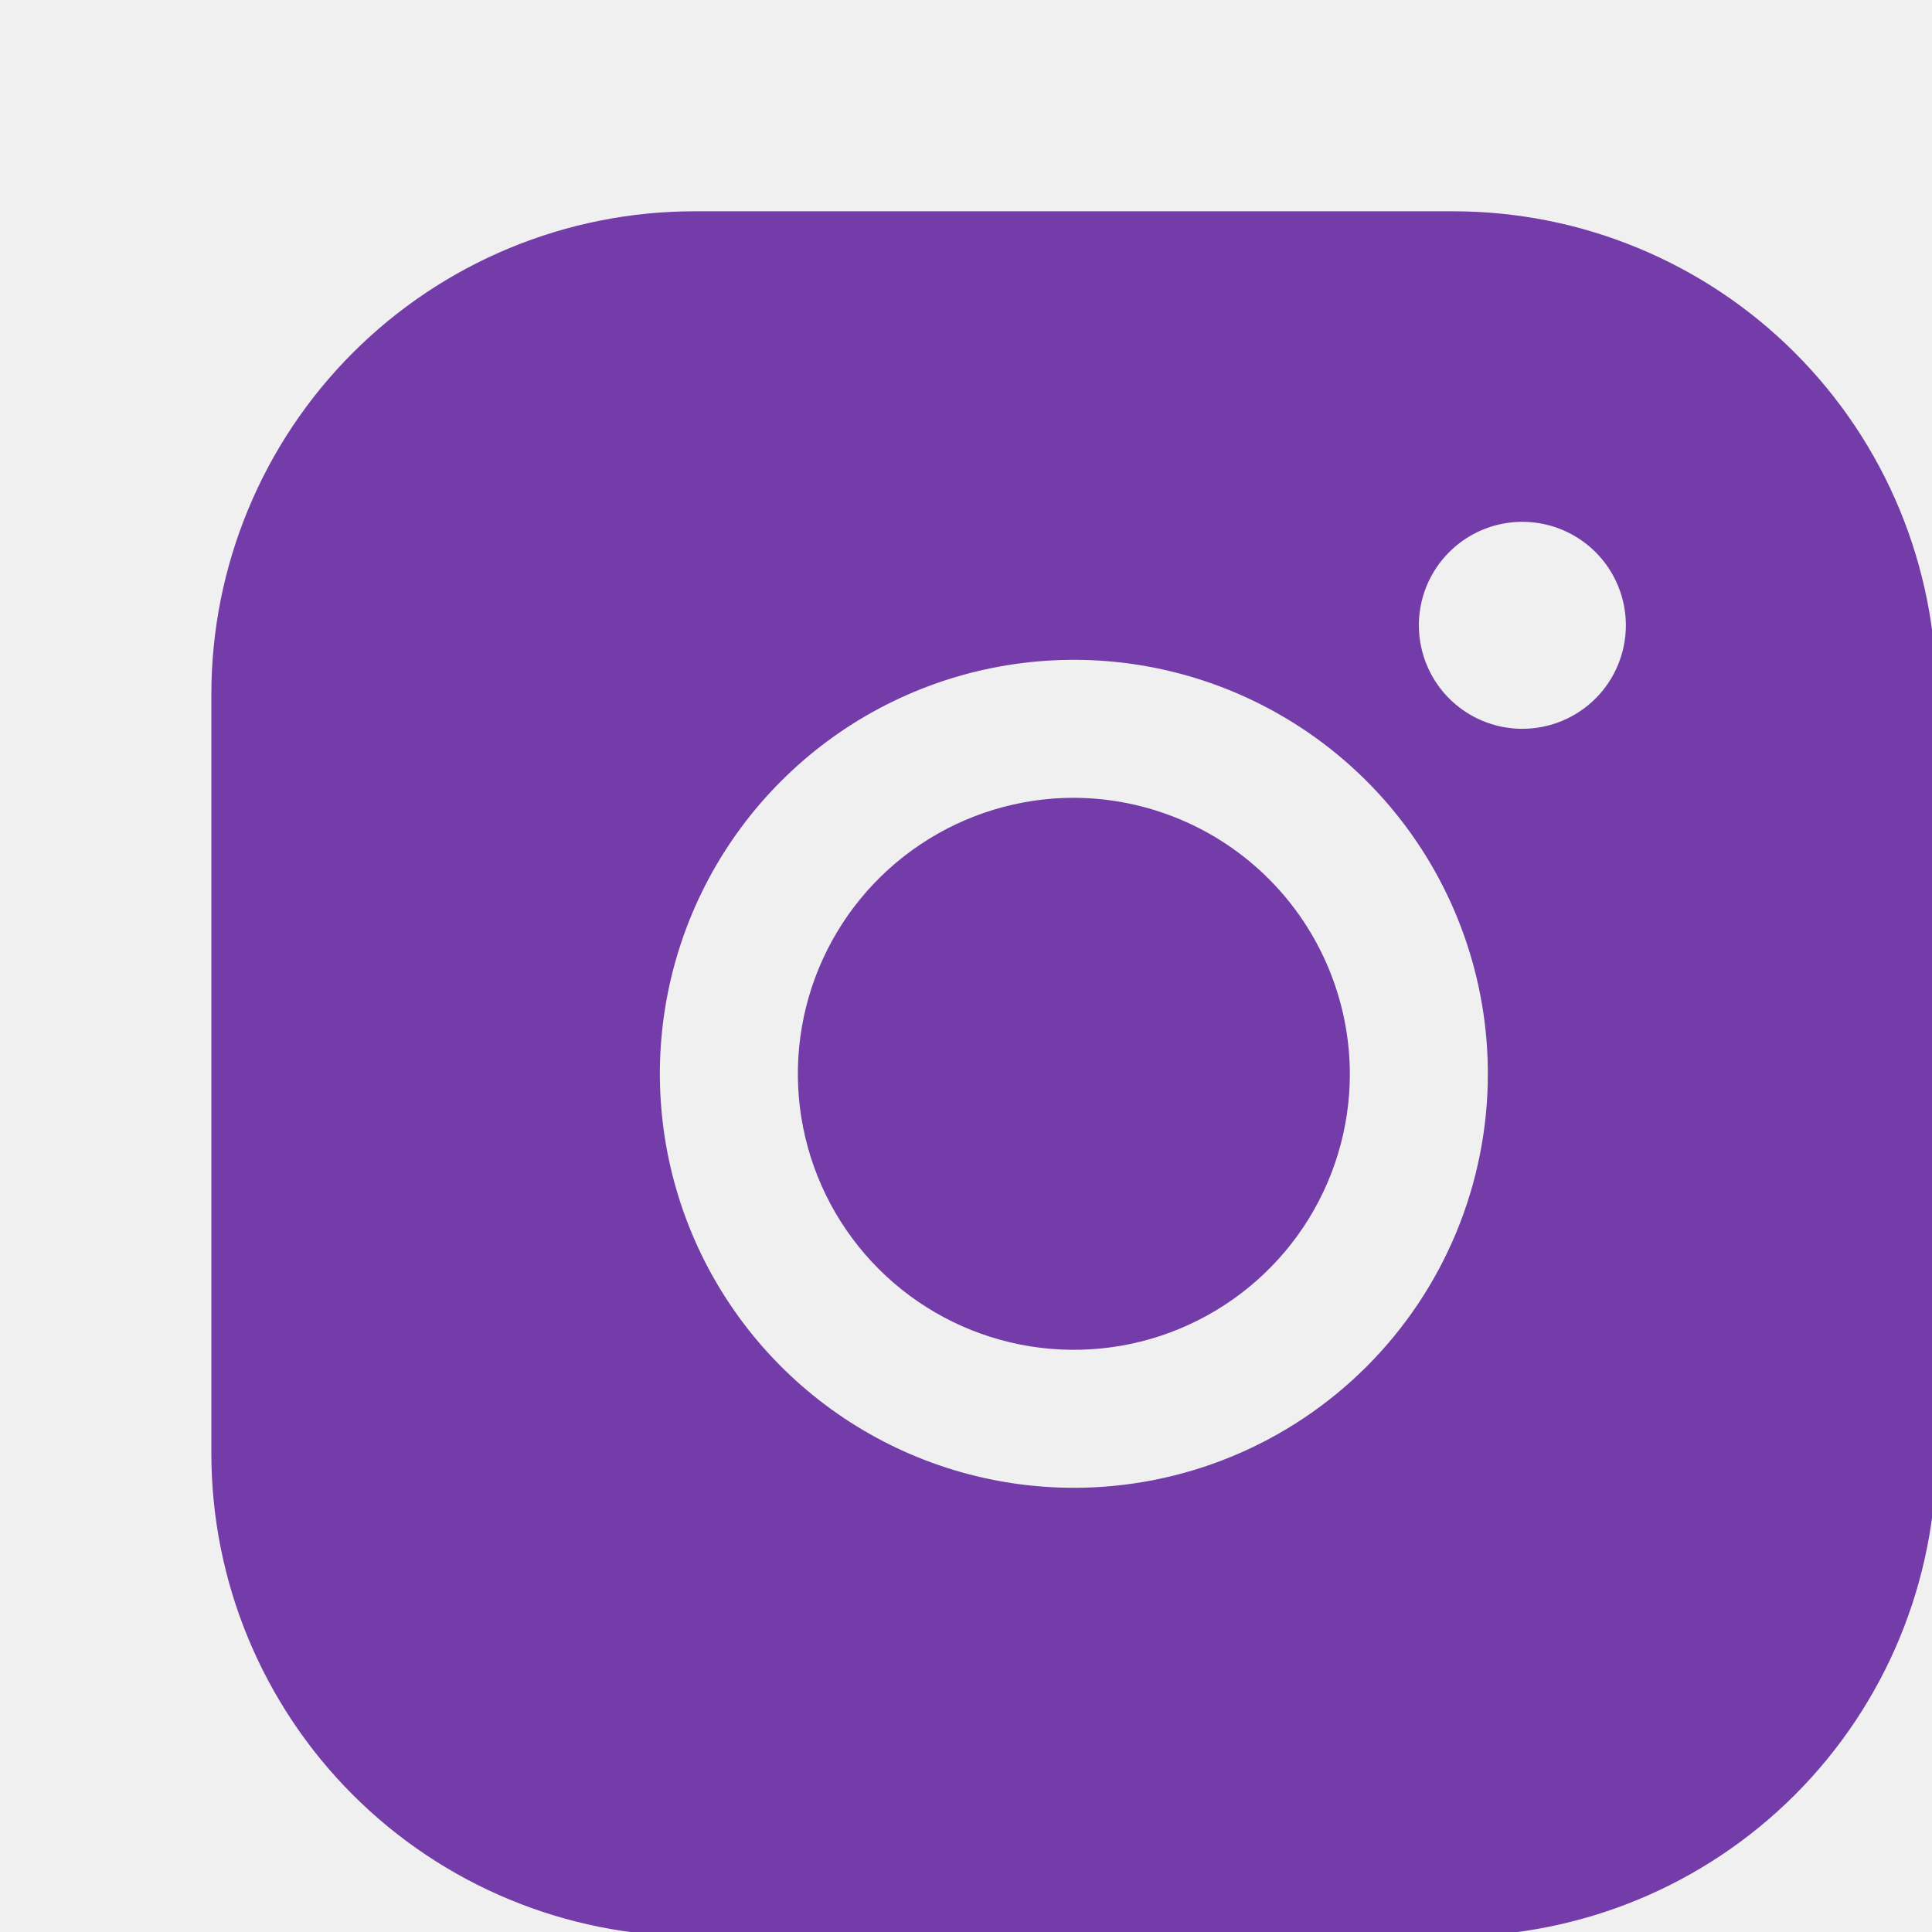
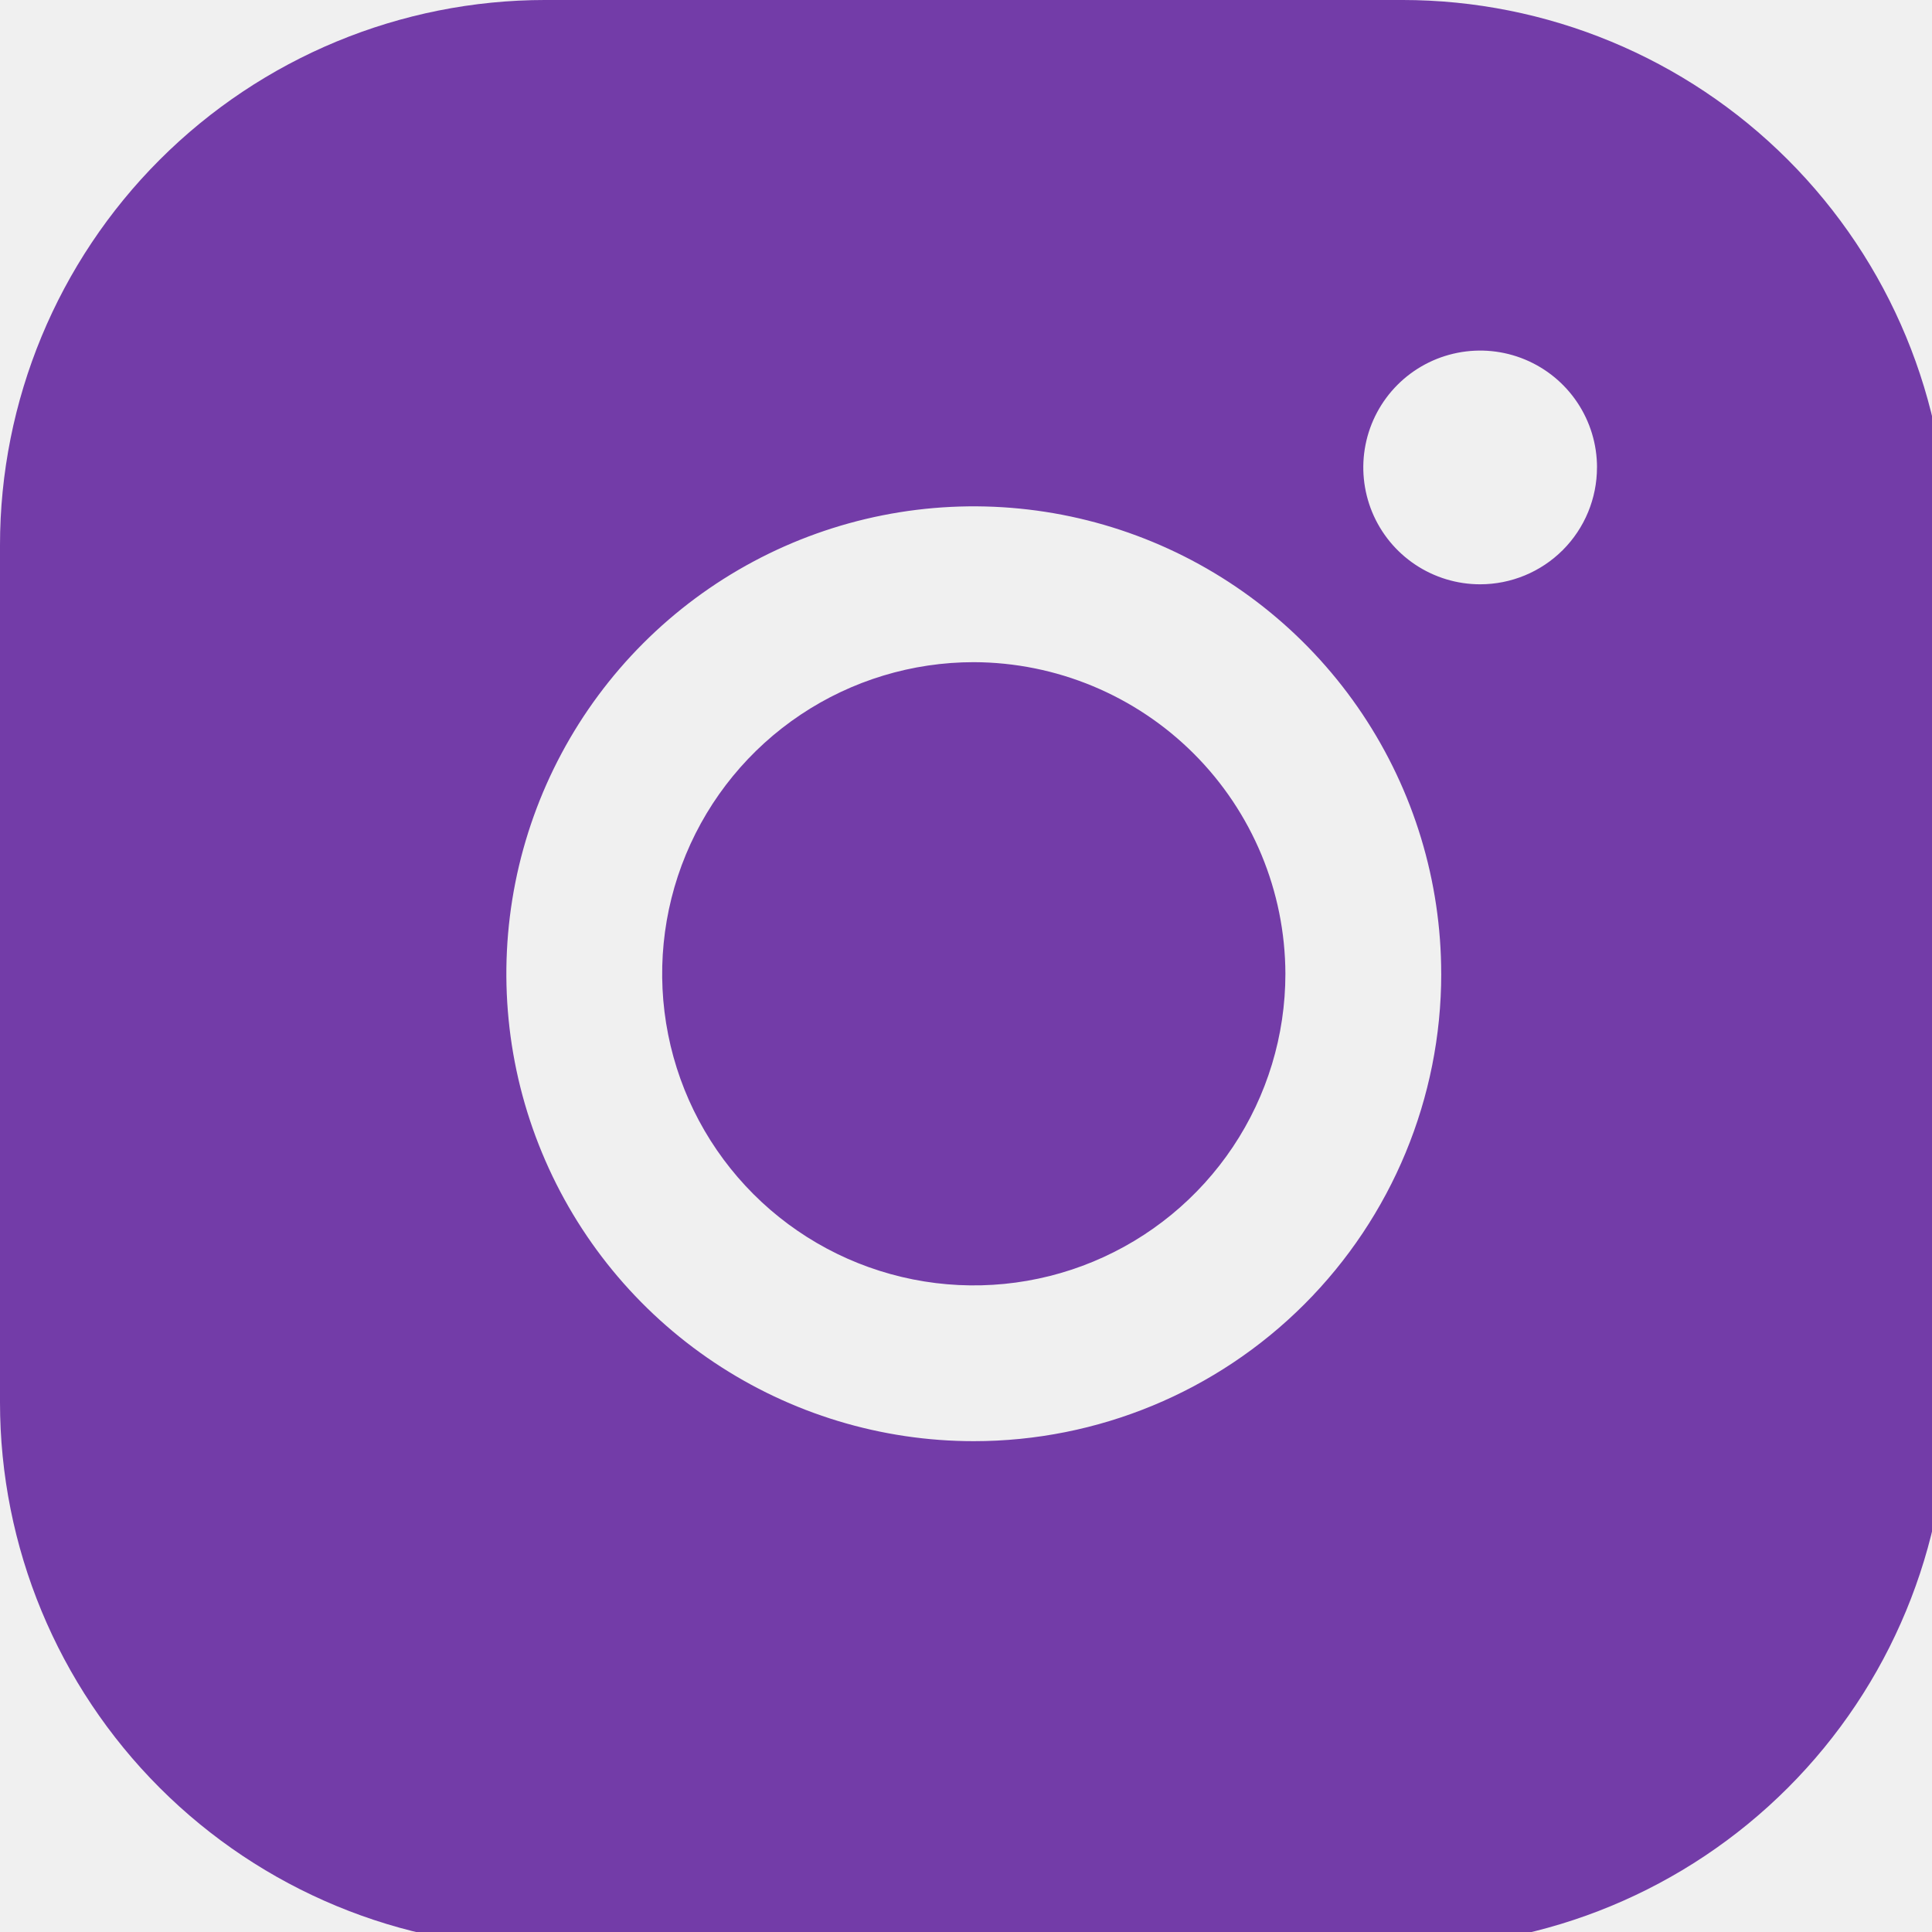
- <svg xmlns="http://www.w3.org/2000/svg" width="70" height="70" viewBox="0 0 70 70" fill="none">
-   <g clip-path="url(#clip0_1_73)">
-     <path d="M48.908 38.906C48.908 40.884 48.322 42.818 47.223 44.462C46.124 46.106 44.562 47.388 42.735 48.145C40.908 48.902 38.897 49.1 36.957 48.714C35.017 48.328 33.236 47.376 31.837 45.977C30.439 44.579 29.486 42.797 29.1 40.857C28.714 38.917 28.913 36.907 29.669 35.079C30.426 33.252 31.708 31.69 33.352 30.592C34.997 29.493 36.93 28.906 38.908 28.906C41.558 28.915 44.096 29.971 45.97 31.844C47.844 33.718 48.9 36.257 48.908 38.906V38.906ZM70.158 25.156V52.656C70.158 57.297 68.314 61.749 65.032 65.031C61.751 68.312 57.299 70.156 52.658 70.156H25.158C20.517 70.156 16.066 68.312 12.784 65.031C9.502 61.749 7.658 57.297 7.658 52.656V25.156C7.658 20.515 9.502 16.064 12.784 12.782C16.066 9.5 20.517 7.656 25.158 7.656H52.658C57.299 7.656 61.751 9.5 65.032 12.782C68.314 16.064 70.158 20.515 70.158 25.156V25.156ZM53.908 38.906C53.908 35.94 53.028 33.039 51.38 30.573C49.732 28.106 47.389 26.183 44.648 25.048C41.907 23.913 38.892 23.616 35.982 24.195C33.072 24.773 30.399 26.202 28.302 28.3C26.204 30.397 24.775 33.07 24.196 35.98C23.618 38.89 23.915 41.906 25.05 44.647C26.185 47.387 28.108 49.73 30.575 51.378C33.041 53.026 35.941 53.906 38.908 53.906C42.886 53.906 46.702 52.326 49.515 49.513C52.328 46.7 53.908 42.885 53.908 38.906ZM58.908 22.656C58.908 21.915 58.688 21.189 58.276 20.573C57.864 19.956 57.278 19.476 56.593 19.192C55.908 18.908 55.154 18.834 54.427 18.978C53.699 19.123 53.031 19.48 52.507 20.005C51.982 20.529 51.625 21.197 51.48 21.925C51.336 22.652 51.41 23.406 51.694 24.091C51.977 24.776 52.458 25.362 53.075 25.774C53.691 26.186 54.416 26.406 55.158 26.406C56.153 26.406 57.106 26.011 57.81 25.308C58.513 24.605 58.908 23.651 58.908 22.656Z" fill="#733CA8" />
+ <svg xmlns="http://www.w3.org/2000/svg" width="62" height="62" viewBox="0 0 62 62" fill="none" version="1.1" id="svg428">
+   <g clip-path="url(#clip0_1_73)" id="g421" transform="translate(-7.65814,-7.65625)">
+     <path d="m 48.908,38.906 c 0,1.978 -0.586,3.911 -1.685,5.556 -1.099,1.644 -2.661,2.926 -4.488,3.683 -1.827,0.757 -3.838,0.955 -5.778,0.569 -1.94,-0.386 -3.722,-1.338 -5.12,-2.737 -1.399,-1.399 -2.351,-3.18 -2.737,-5.12 -0.386,-1.94 -0.188,-3.95 0.569,-5.778 0.757,-1.827 2.039,-3.389 3.683,-4.488 1.645,-1.099 3.578,-1.685 5.556,-1.685 2.65,0.008 5.188,1.065 7.062,2.938 1.874,1.874 2.93,4.412 2.938,7.062 z m 21.25,-13.75 v 27.5 c 0,4.641 -1.844,9.092 -5.126,12.374 -3.282,3.282 -7.733,5.126 -12.374,5.126 h -27.5 c -4.641,0 -9.092,-1.844 -12.374,-5.126 C 9.502,61.749 7.658,57.297 7.658,52.656 v -27.5 c 0,-4.641 1.844,-9.092 5.126,-12.374 3.282,-3.282 7.733,-5.126 12.374,-5.126 h 27.5 c 4.641,0 9.092,1.844 12.374,5.126 3.282,3.282 5.126,7.733 5.126,12.374 z m -16.25,13.75 c 0,-2.967 -0.88,-5.867 -2.528,-8.334 -1.648,-2.467 -3.991,-4.389 -6.732,-5.525 -2.741,-1.135 -5.757,-1.432 -8.667,-0.854 -2.91,0.579 -5.582,2.007 -7.68,4.105 -2.098,2.098 -3.526,4.771 -4.105,7.68 -0.579,2.91 -0.282,5.926 0.854,8.667 1.135,2.741 3.058,5.084 5.525,6.732 2.467,1.648 5.367,2.528 8.334,2.528 3.978,0 7.794,-1.58 10.607,-4.393 2.813,-2.813 4.393,-6.628 4.393,-10.607 z m 5,-16.25 c 0,-0.742 -0.22,-1.467 -0.632,-2.083 -0.412,-0.617 -0.998,-1.097 -1.683,-1.381 -0.685,-0.284 -1.439,-0.358 -2.167,-0.213 -0.728,0.145 -1.396,0.502 -1.92,1.026 -0.524,0.524 -0.882,1.193 -1.026,1.92 -0.145,0.727 -0.07,1.481 0.213,2.167 0.284,0.685 0.764,1.271 1.381,1.683 0.617,0.412 1.342,0.632 2.083,0.632 0.995,0 1.948,-0.395 2.652,-1.098 0.703,-0.703 1.098,-1.657 1.098,-2.652 z" fill="#733ca8" id="path419" />
  </g>
-   <defs>
+   <defs id="defs426">
    <clipPath id="clip0_1_73">
-       <rect width="70" height="70" fill="white" transform="translate(0.00189209)" />
+       <rect width="70" height="70" fill="#ffffff" transform="translate(0.00189209)" id="rect423" x="0" y="0" />
    </clipPath>
  </defs>
</svg>
